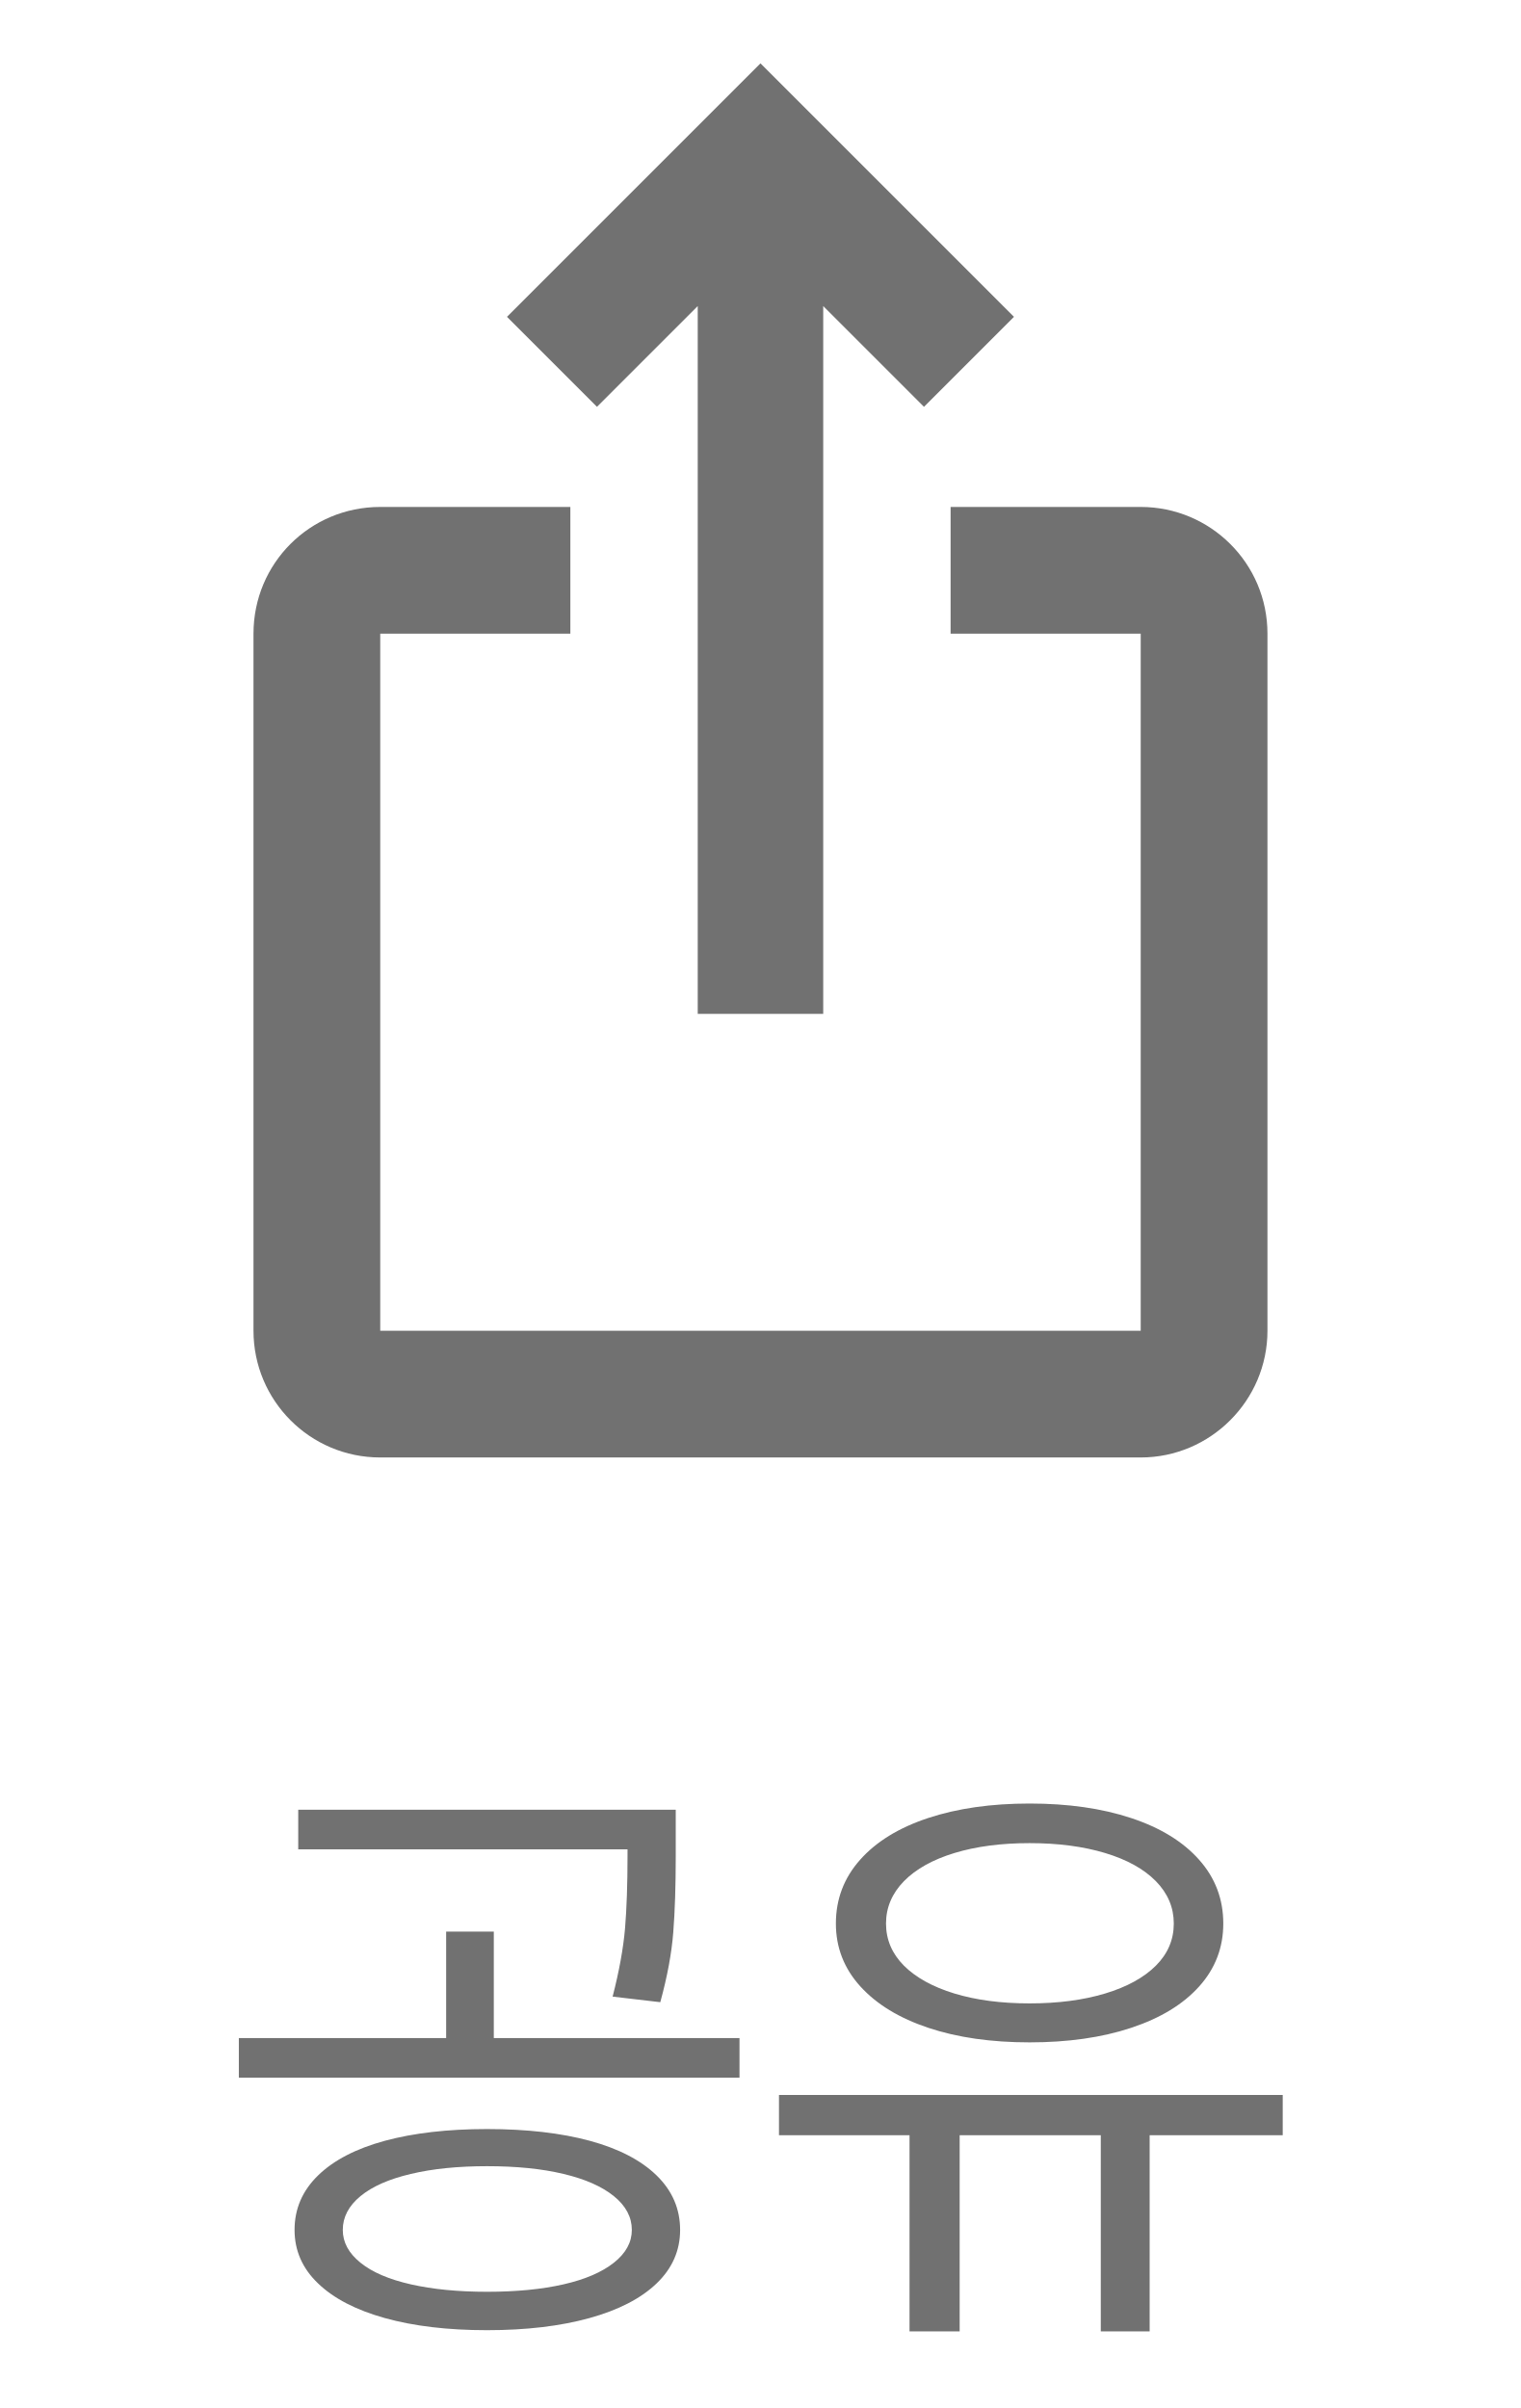
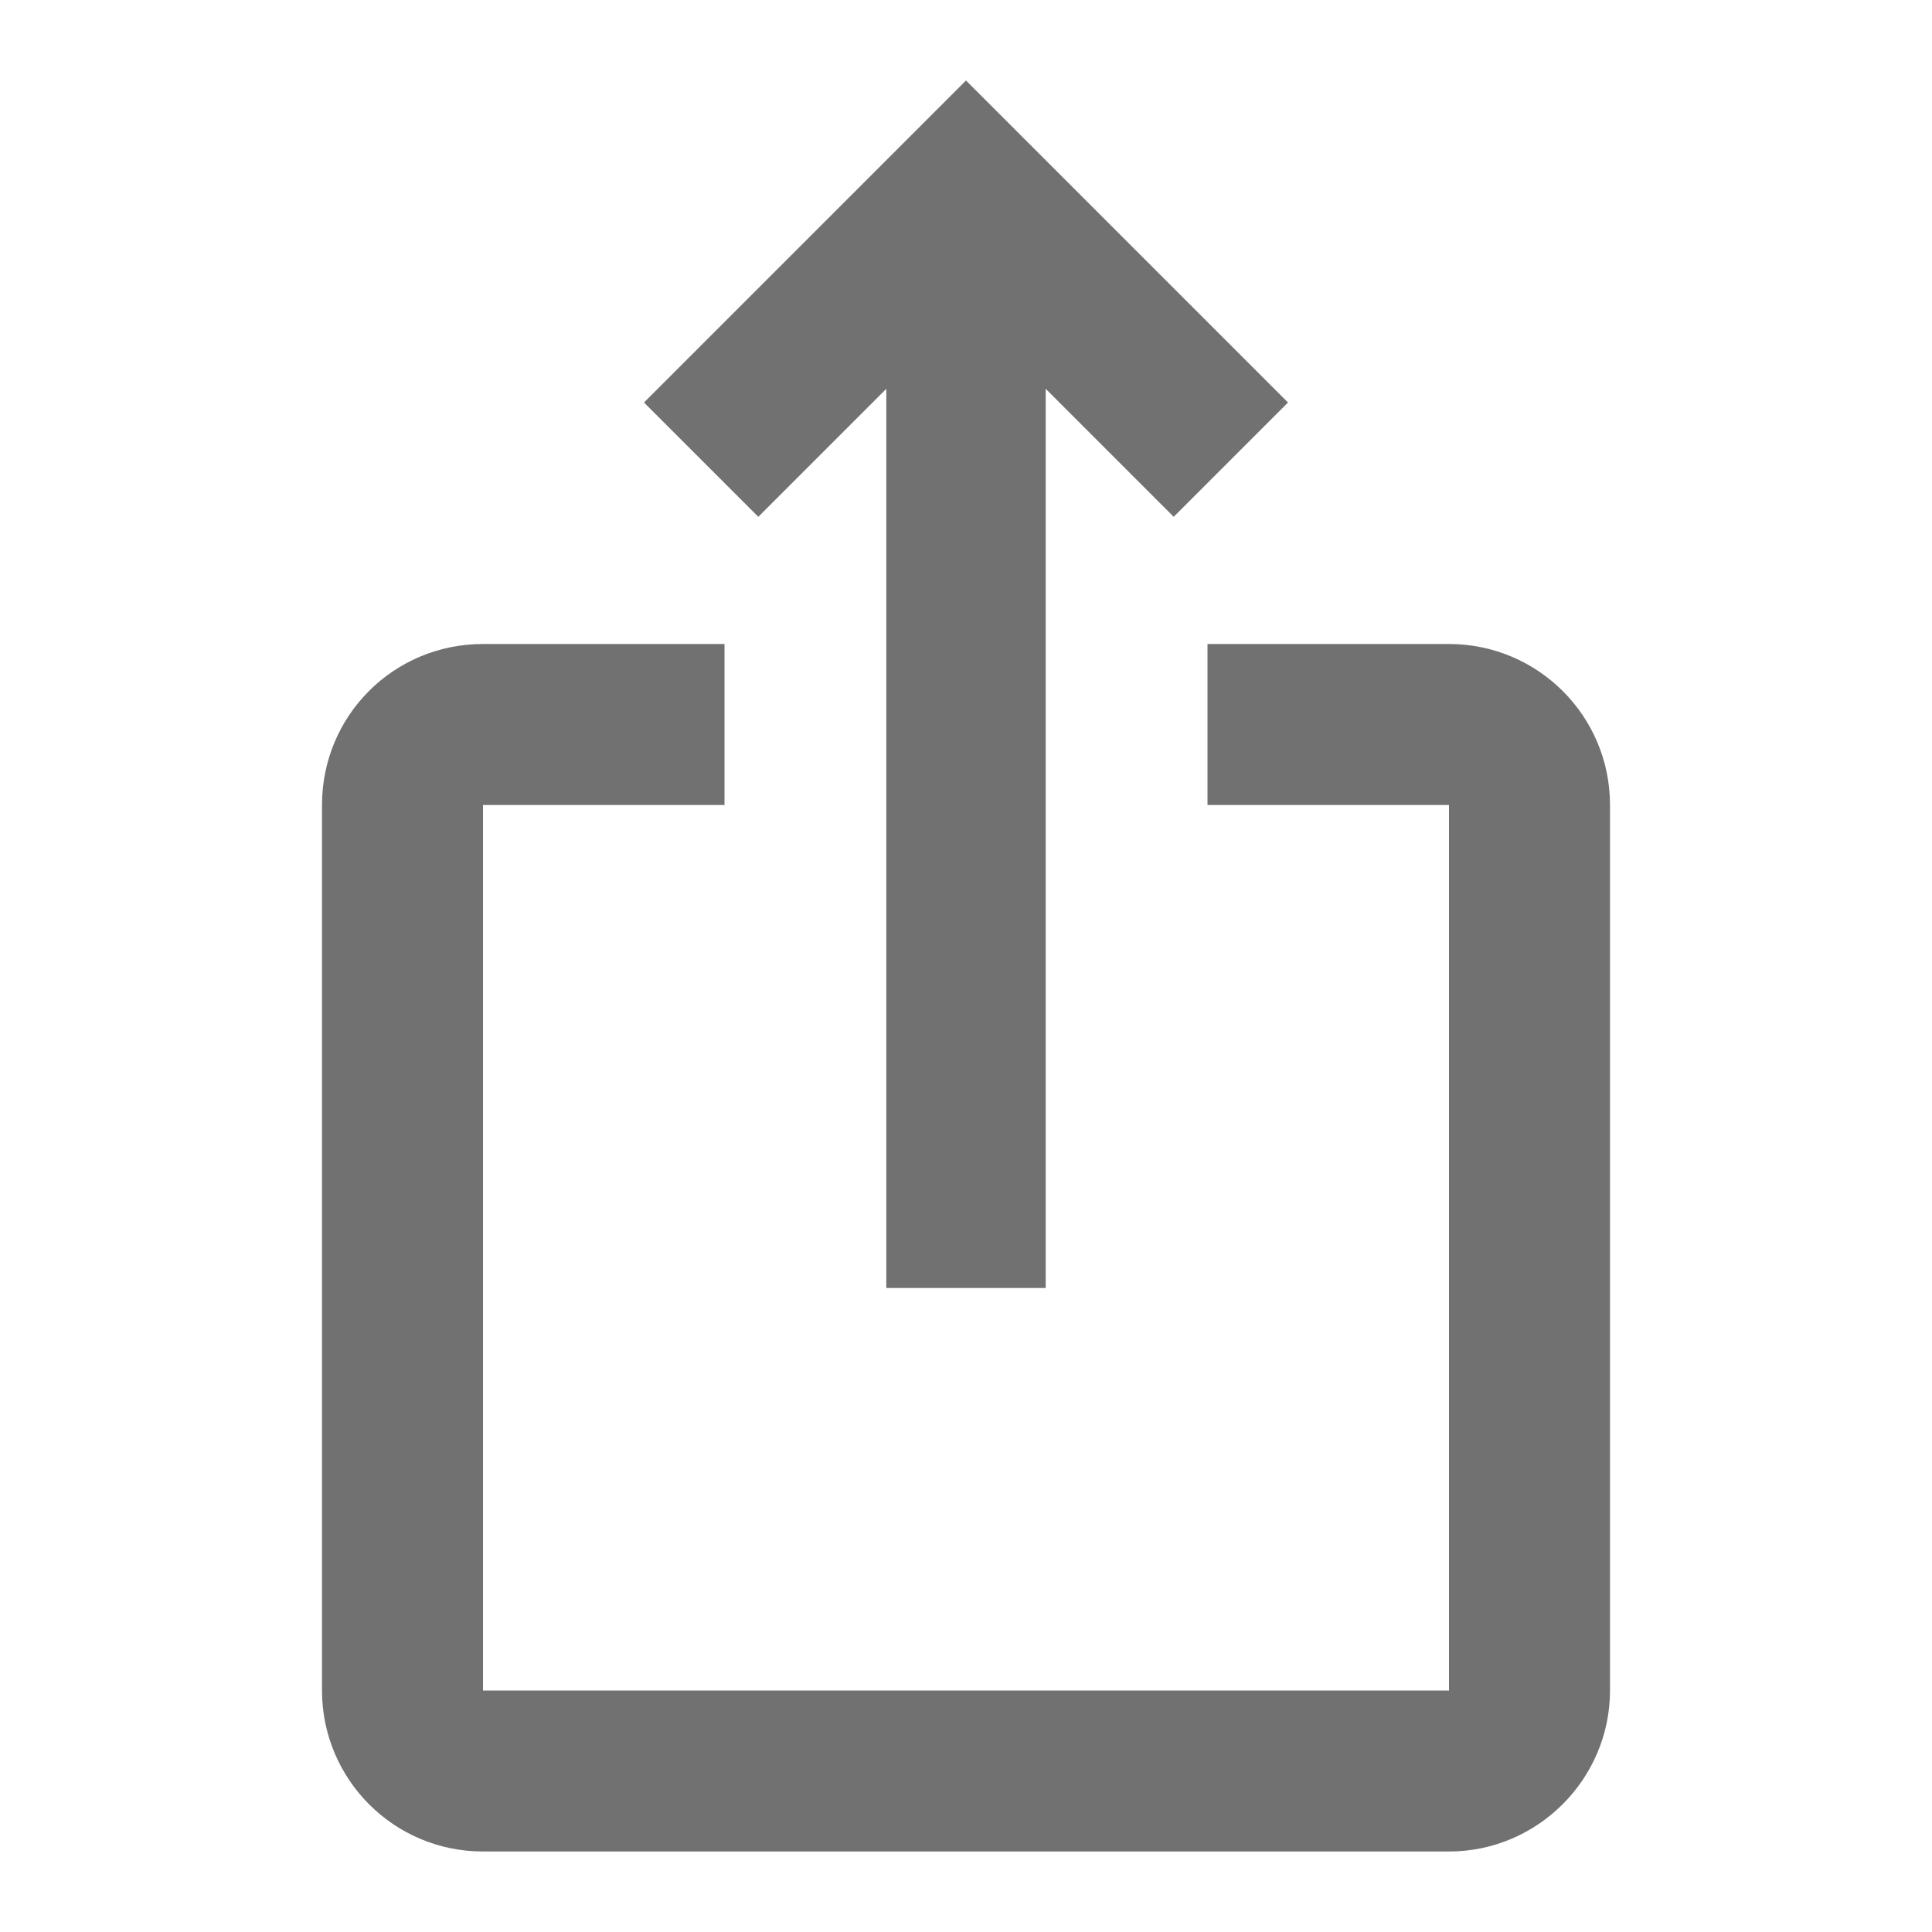
- <svg xmlns="http://www.w3.org/2000/svg" width="24" height="38" viewBox="0 0 24 38" fill="none">
+ <svg xmlns="http://www.w3.org/2000/svg" width="24" height="24" viewBox="0 0 24 24" fill="none">
  <path d="M16 5L14.58 6.42L12.99 4.83V16H11.01V4.83L9.42 6.42L8 5L12 1L16 5ZM20 10V21C20 22.1 19.1 23 18 23H6C4.89 23 4 22.1 4 21V10C4 8.89 4.89 8 6 8H9V10H6V21H18V10H15V8H18C19.1 8 20 8.89 20 10Z" fill="#717171" />
-   <path d="M7.685 33.598C8.31 33.598 8.85 33.66 9.306 33.783C9.762 33.907 10.113 34.089 10.361 34.33C10.608 34.571 10.732 34.857 10.732 35.19C10.732 35.515 10.608 35.797 10.361 36.034C10.113 36.272 9.76 36.454 9.301 36.581C8.842 36.708 8.303 36.772 7.685 36.772C7.066 36.772 6.529 36.708 6.073 36.581C5.618 36.454 5.266 36.272 5.019 36.034C4.771 35.797 4.648 35.515 4.648 35.19C4.648 34.857 4.771 34.571 5.019 34.33C5.266 34.089 5.618 33.907 6.073 33.783C6.529 33.66 7.066 33.598 7.685 33.598ZM7.685 34.184C7.229 34.184 6.829 34.224 6.484 34.306C6.139 34.387 5.873 34.504 5.688 34.657C5.502 34.81 5.409 34.988 5.409 35.19C5.409 35.385 5.502 35.557 5.688 35.707C5.873 35.857 6.139 35.971 6.484 36.049C6.829 36.127 7.229 36.166 7.685 36.166C8.147 36.166 8.549 36.127 8.891 36.049C9.233 35.971 9.498 35.857 9.687 35.707C9.876 35.557 9.97 35.385 9.97 35.19C9.97 34.988 9.876 34.81 9.687 34.657C9.498 34.504 9.233 34.387 8.891 34.306C8.549 34.224 8.147 34.184 7.685 34.184ZM10.341 29.184H4.706V28.559H10.341V29.184ZM11.669 32.787H3.769V32.162H11.669V32.787ZM7.792 32.357H7.04V30.482H7.792V32.357ZM10.663 29.291C10.663 29.76 10.65 30.16 10.624 30.492C10.598 30.824 10.53 31.192 10.419 31.596L9.667 31.508C9.771 31.104 9.836 30.744 9.863 30.429C9.889 30.113 9.902 29.734 9.902 29.291V28.559H10.663V29.291ZM15.143 36.791H14.352V33.471H15.143V36.791ZM18.141 36.791H17.37V33.471H18.141V36.791ZM20.241 33.695H12.292V33.06H20.241V33.695ZM16.247 28.461C16.852 28.461 17.386 28.537 17.848 28.69C18.311 28.843 18.669 29.063 18.923 29.35C19.177 29.636 19.303 29.971 19.303 30.355C19.303 30.733 19.177 31.064 18.923 31.347C18.669 31.63 18.311 31.848 17.848 32.001C17.386 32.154 16.852 32.23 16.247 32.23C15.641 32.23 15.109 32.154 14.65 32.001C14.191 31.848 13.833 31.63 13.576 31.347C13.319 31.064 13.19 30.733 13.19 30.355C13.19 29.971 13.317 29.636 13.571 29.35C13.825 29.063 14.183 28.843 14.645 28.69C15.108 28.537 15.641 28.461 16.247 28.461ZM16.247 29.086C15.798 29.086 15.402 29.138 15.06 29.242C14.719 29.346 14.453 29.494 14.264 29.686C14.076 29.879 13.981 30.102 13.981 30.355C13.981 30.609 14.076 30.831 14.264 31.02C14.453 31.208 14.719 31.355 15.06 31.459C15.402 31.563 15.798 31.615 16.247 31.615C16.696 31.615 17.093 31.563 17.438 31.459C17.783 31.355 18.05 31.208 18.239 31.02C18.428 30.831 18.522 30.609 18.522 30.355C18.522 30.102 18.428 29.879 18.239 29.686C18.05 29.494 17.783 29.346 17.438 29.242C17.093 29.138 16.696 29.086 16.247 29.086Z" fill="#717171" />
</svg>
